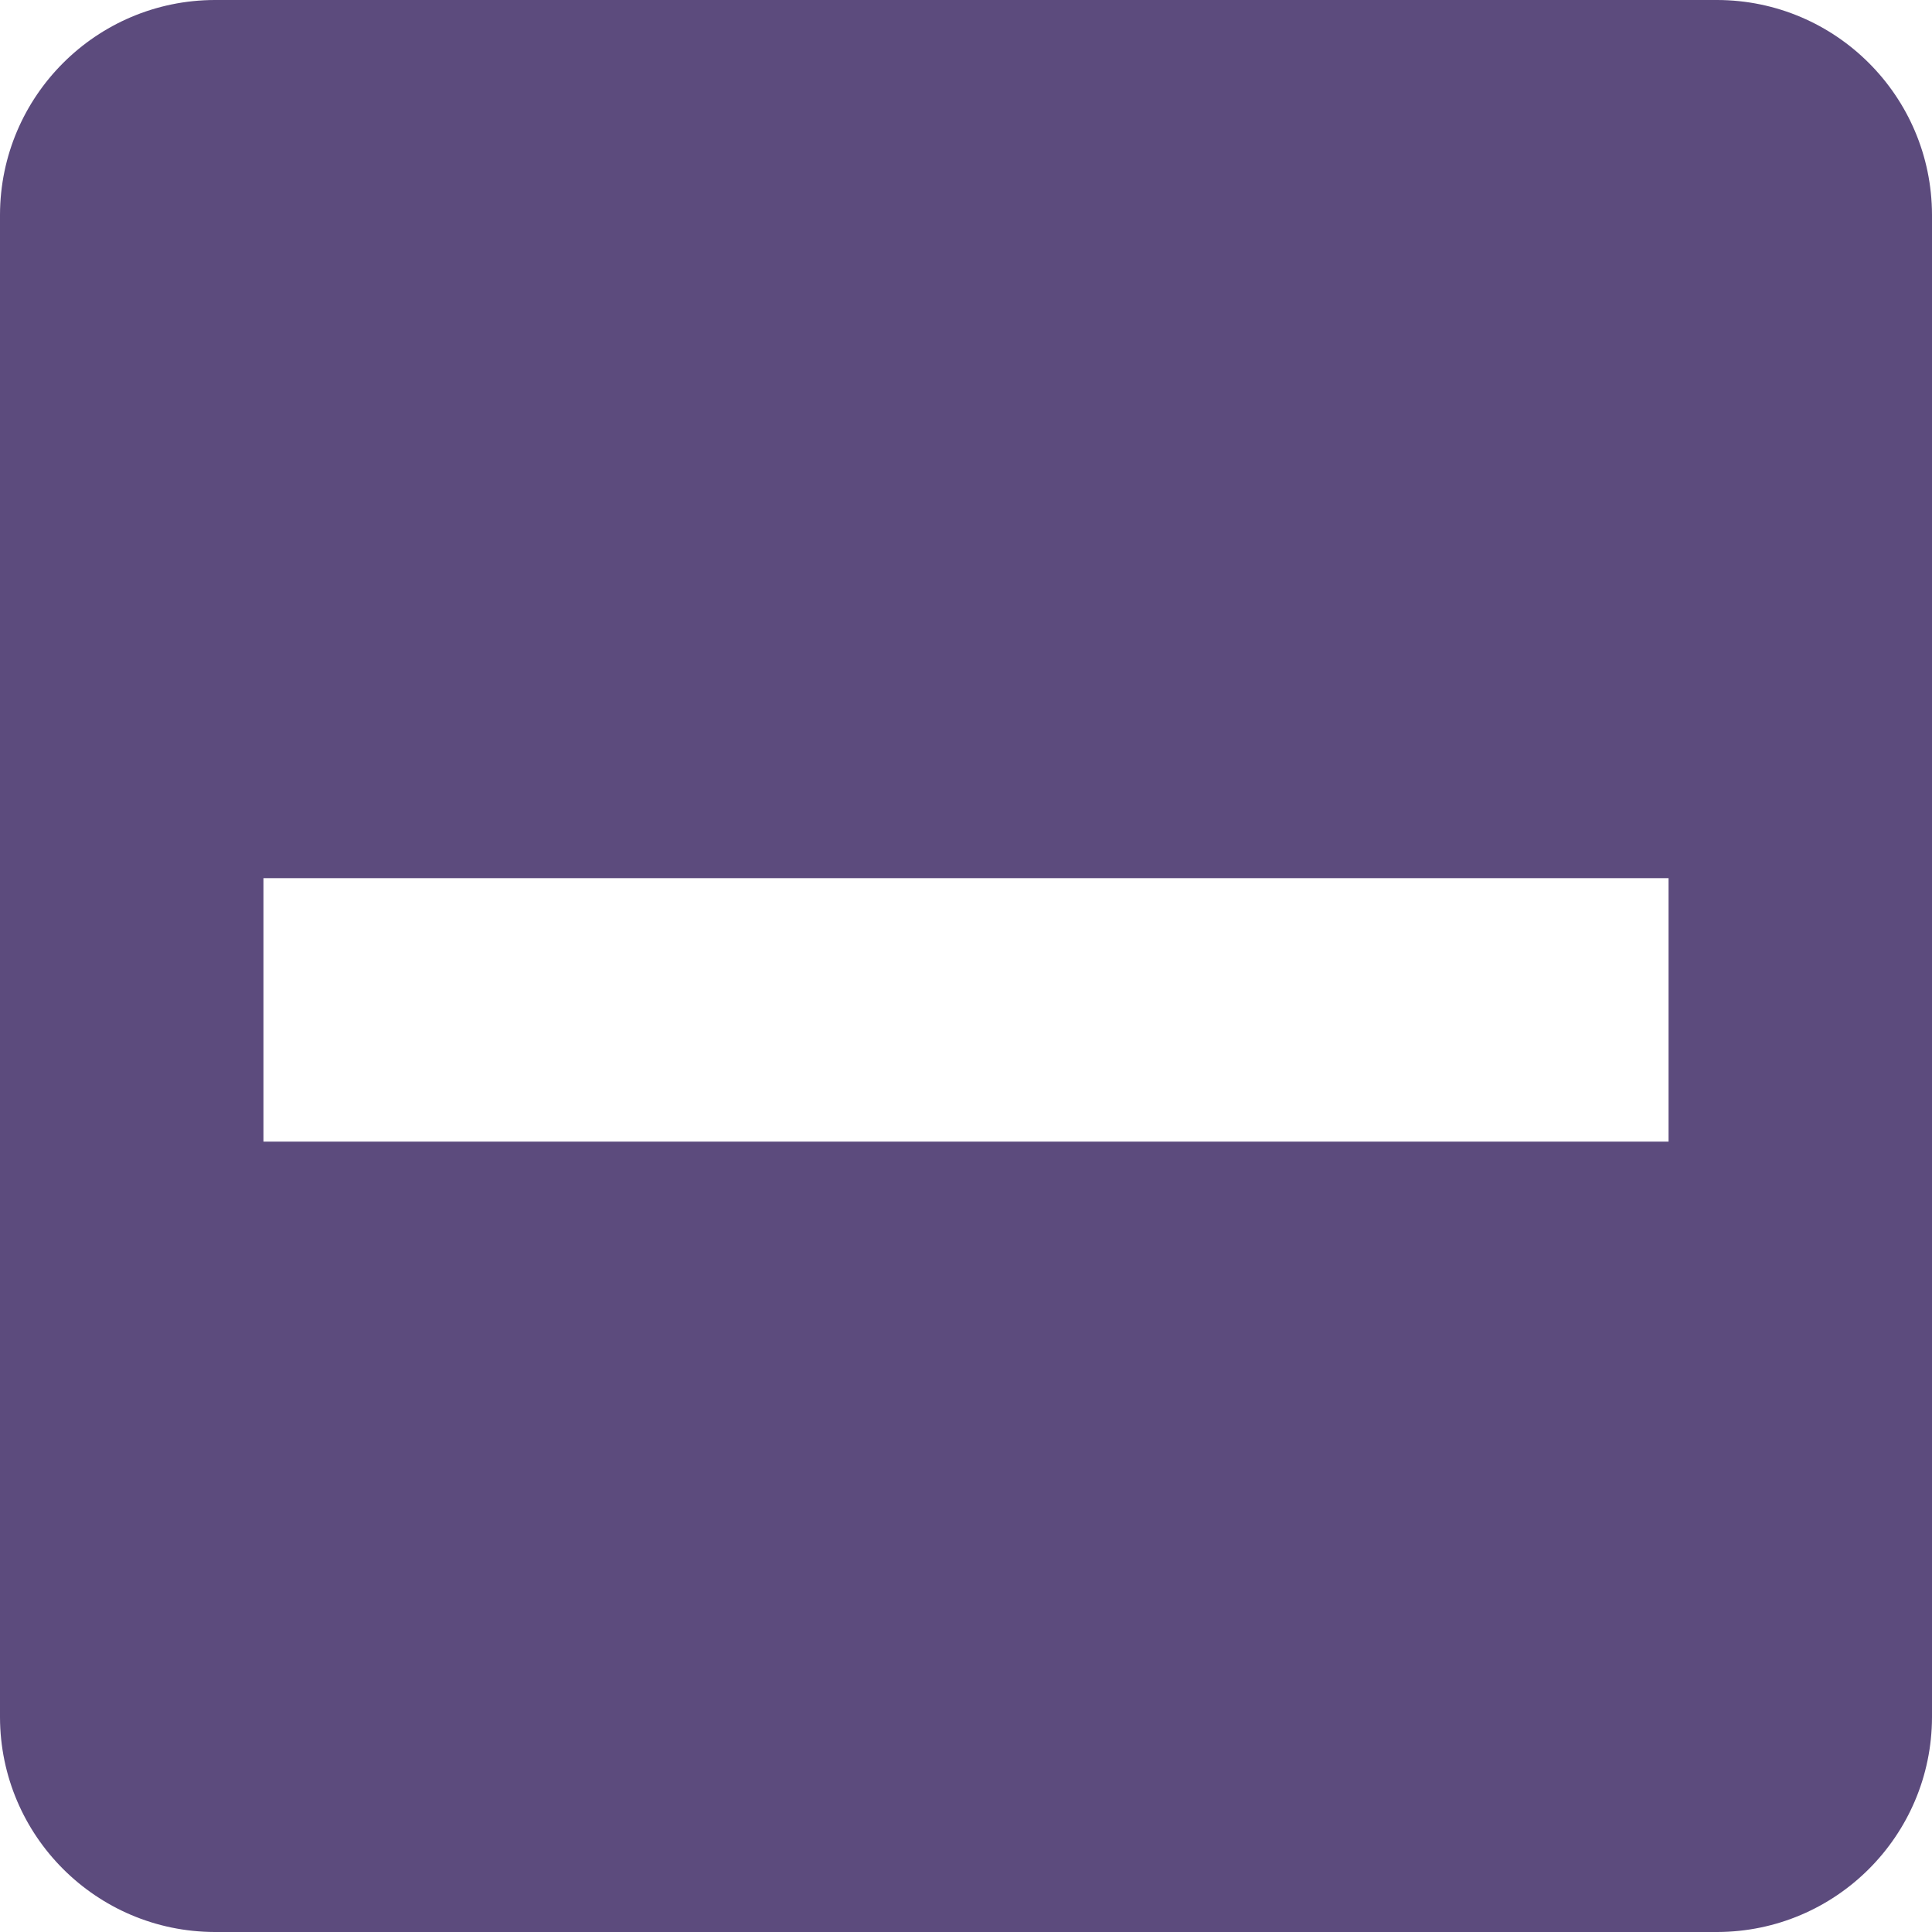
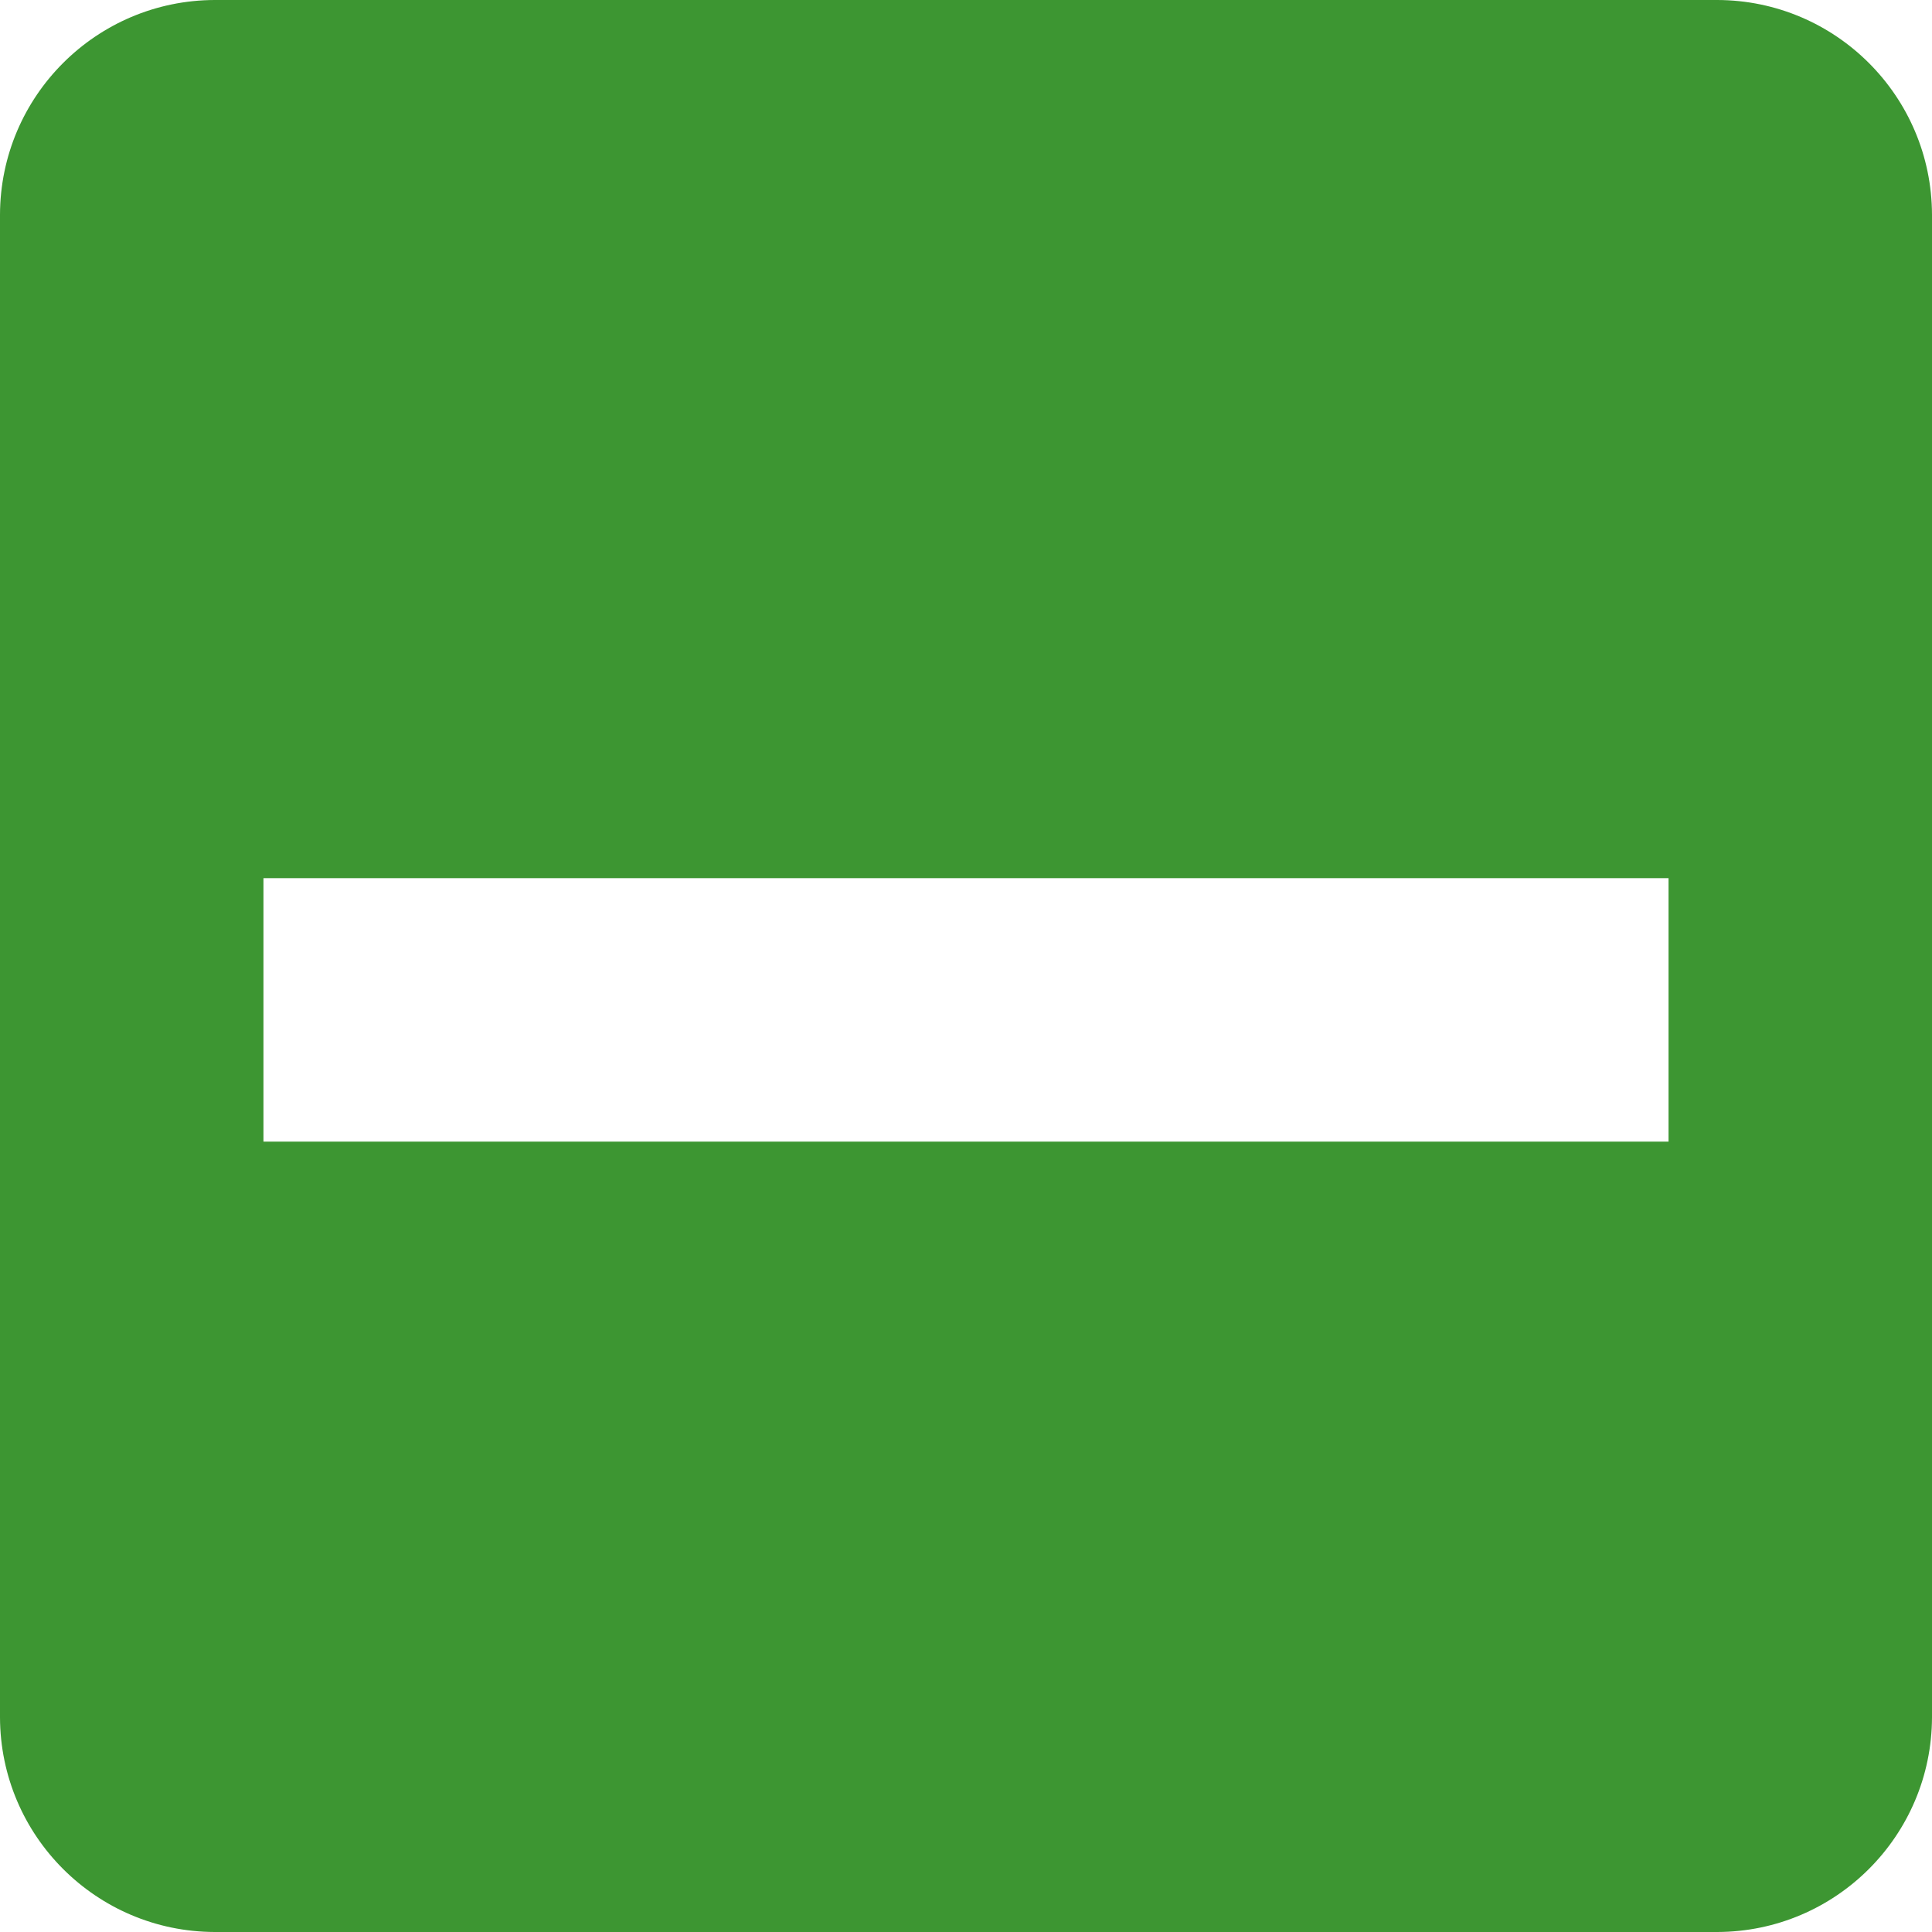
- <svg xmlns="http://www.w3.org/2000/svg" width="22px" height="22px" viewBox="0 0 22 22" version="1.1">
+ <svg xmlns="http://www.w3.org/2000/svg" width="22px" height="22px" viewBox="0 0 22 22" version="1.1" id="svg11">
+   <defs id="defs15" />
  <g id="Page-1" stroke="none" stroke-width="1" fill="none" fill-rule="evenodd">
    <g id="ic-check-active" transform="translate(-1, -1)">
-       <g id="Group_8199" transform="translate(1, 1)" fill="#5C4B7D">
+       <g id="Group_8199" transform="translate(1, 1)" fill="#3d9632">
        <path d="M19.556,0 L2.444,0 C1.096,0.004 0.004,1.096 4.4408921e-16,2.444 L4.4408921e-16,19.556 C0.004,20.904 1.096,21.996 2.444,22 L19.556,22 C20.904,21.996 21.996,20.904 22,19.556 L22,2.444 C21.996,1.096 20.904,0.004 19.556,0 Z M3,10 L19,10 L19,13 L3,13 L3,10 Z" id="check_on_light" />
      </g>
      <polygon id="Rectangle_4538" points="0 0 24 0 24 24 0 24" />
    </g>
  </g>
</svg>
